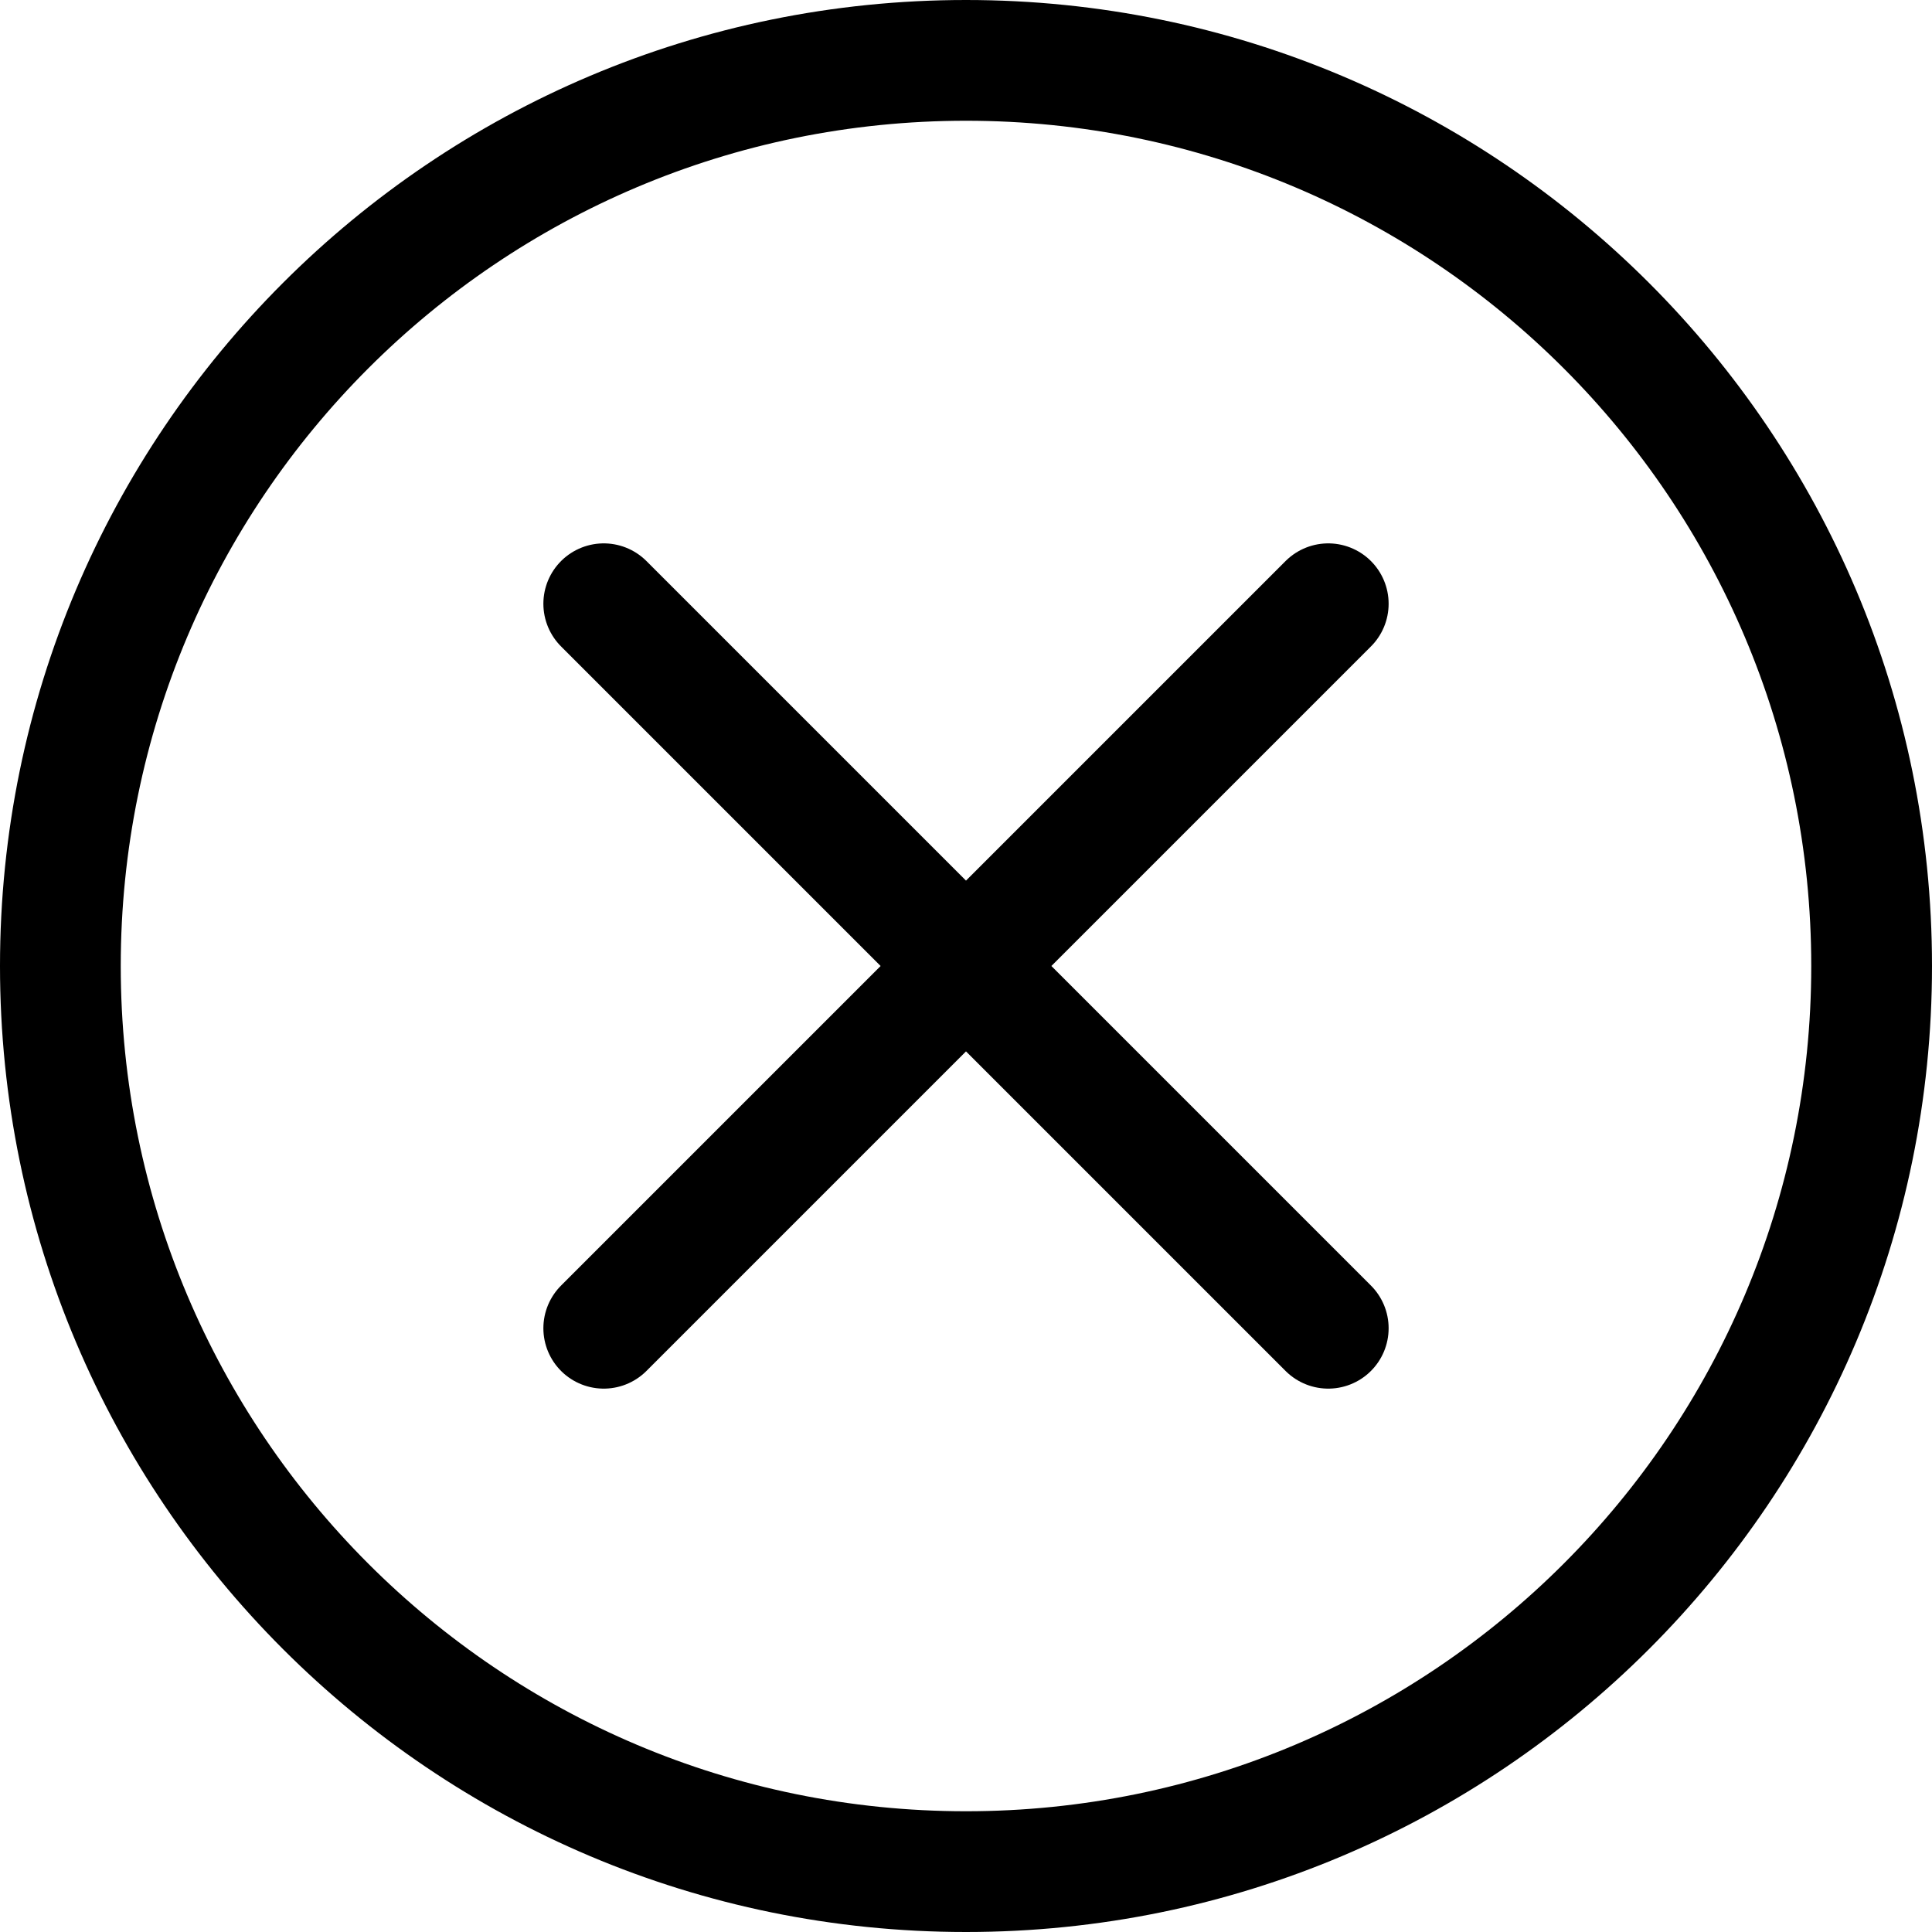
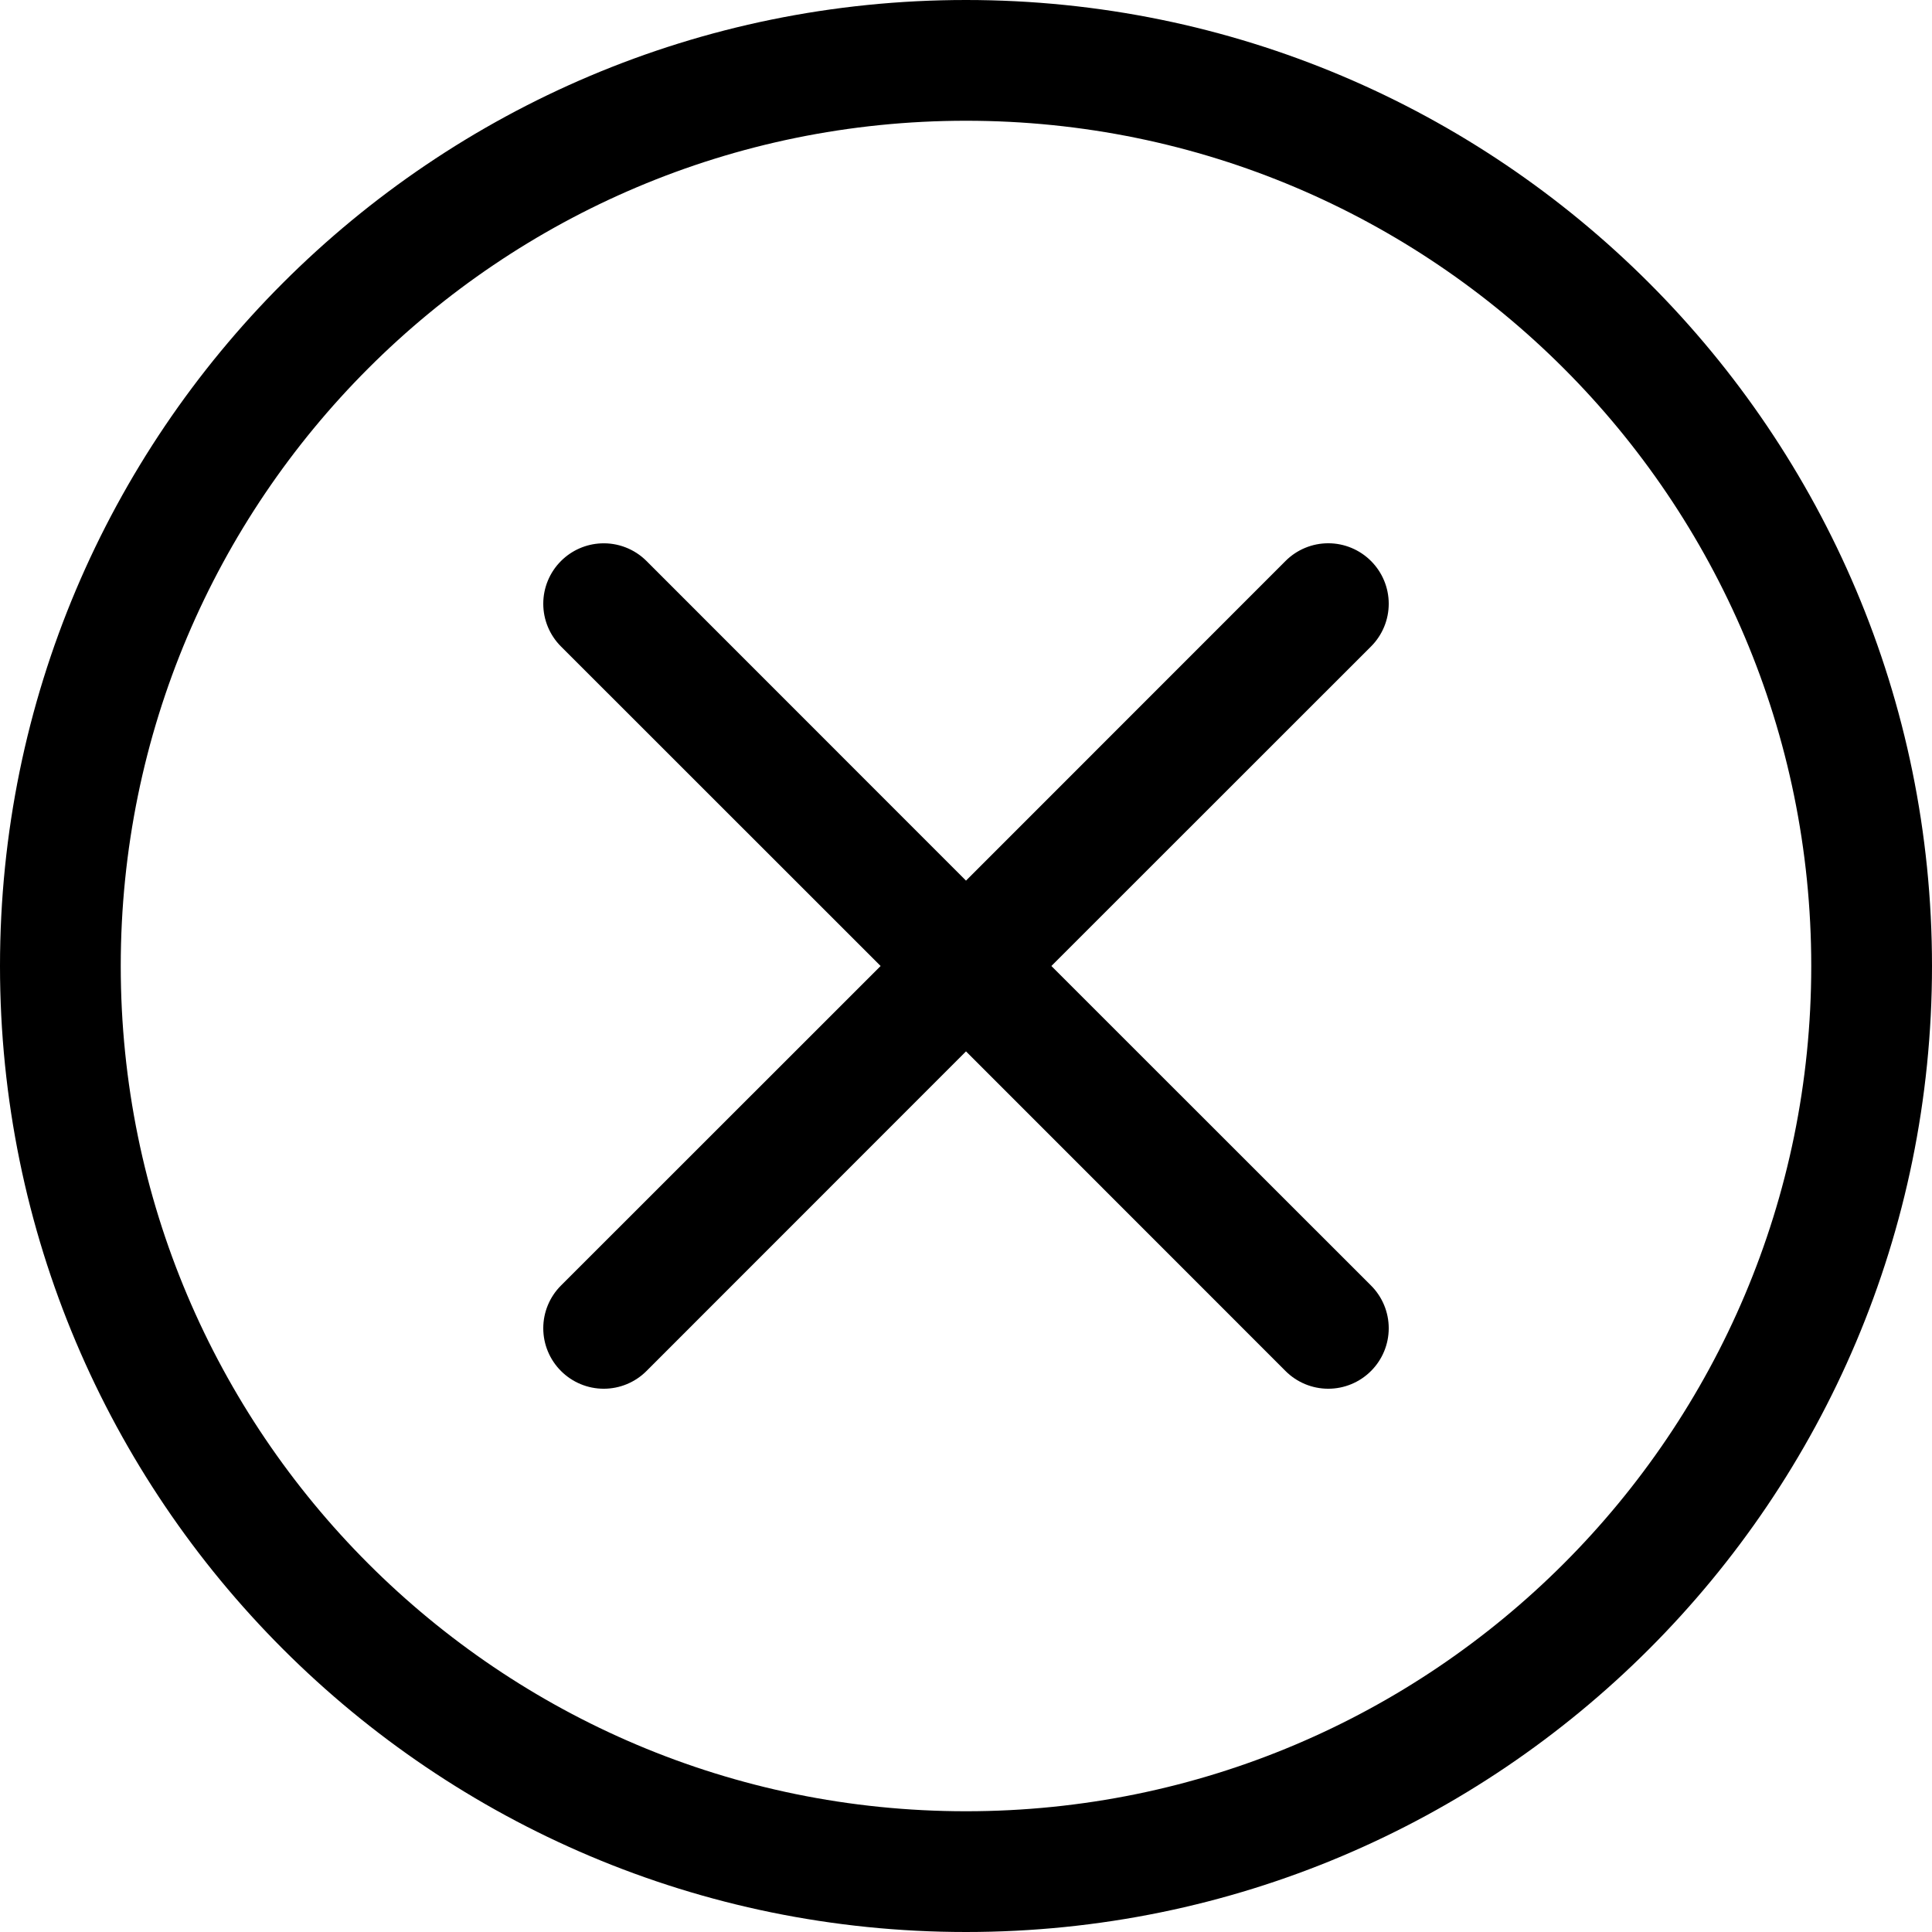
- <svg xmlns="http://www.w3.org/2000/svg" width="1em" height="1em" viewBox="0 0 16 16" class="bi bi-x-circle" fill="currentColor">
-   <path fill-rule="evenodd" d="M8 15A7 7 0 1 0 8 1a7 7 0 0 0 0 14zm0 1A8 8 0 1 0 8 0a8 8 0 0 0 0 16z" />
-   <path stroke="#000" stroke-linecap="round" stroke-linejoin="round" d="M5 11l6-6m0 6L5 5" />
+ <svg xmlns="http://www.w3.org/2000/svg" xmlns:ns1="http://www.openswatchbook.org/uri/2009/osb" id="svg2837" version="1.1" fill="currentColor" class="bi bi-x-circle" viewBox="0 0 16 16" height="1em" width="1em">
+   <defs id="defs2841">
+     <linearGradient ns1:paint="solid" id="linearGradient2879">
+       <stop id="stop2877" offset="0" style="stop-color:#000000;stop-opacity:1;" />
+     </linearGradient>
+   </defs>
+   <path style="fill-opacity:1;fill-rule:evenodd;fill:#000000" id="path2833" d="M8 15A7 7 0 1 0 8 1a7 7 0 0 0 0 14zm0 1A8 8 0 1 0 8 0a8 8 0 0 0 0 16z" fill-rule="evenodd" />
+   <g style="opacity:1" id="g2845">
+     <path id="path2847" d="M 5,11 11,5 M 11,11 5,5" style="color:#000000;font-style:normal;font-variant:normal;font-weight:normal;font-stretch:normal;font-size:medium;line-height:normal;font-family:sans-serif;font-variant-ligatures:normal;font-variant-position:normal;font-variant-caps:normal;font-variant-numeric:normal;font-variant-alternates:normal;font-variant-east-asian:normal;font-feature-settings:normal;font-variation-settings:normal;text-indent:0;text-align:start;text-decoration:none;text-decoration-line:none;text-decoration-style:solid;text-decoration-color:#000000;letter-spacing:normal;word-spacing:normal;text-transform:none;writing-mode:lr-tb;direction:ltr;text-orientation:mixed;dominant-baseline:auto;baseline-shift:baseline;text-anchor:start;white-space:normal;shape-padding:0;shape-margin:0;inline-size:0;clip-rule:nonzero;display:inline;overflow:visible;visibility:visible;isolation:auto;mix-blend-mode:normal;color-interpolation:sRGB;color-interpolation-filters:linearRGB;solid-color:#000000;solid-opacity:1;vector-effect:none;fill:#000000;fill-opacity:1;fill-rule:nonzero;stroke:none;stroke-width:1;stroke-linecap:round;stroke-linejoin:round;stroke-miterlimit:4;stroke-dasharray:none;stroke-dashoffset:0;stroke-opacity:1.0;color-rendering:auto;image-rendering:auto;shape-rendering:auto;text-rendering:auto;enable-background:accumulate;stop-color:#000000;stop-opacity:1;" />
+     <path id="path2849" d="M 4.977 4.5 A 0.5 0.5 0 0 0 4.646 4.646 A 0.5 0.5 0 0 0 4.646 5.354 L 7.293 8 L 4.646 10.646 A 0.5 0.5 0 0 0 4.646 11.354 A 0.5 0.5 0 0 0 5.354 11.354 L 8 8.707 L 10.646 11.354 A 0.5 0.5 0 0 0 11.354 11.354 A 0.5 0.5 0 0 0 11.354 10.646 L 8.707 8 L 11.354 5.354 A 0.5 0.5 0 0 0 11.354 4.646 A 0.5 0.5 0 0 0 10.646 4.646 L 8 7.293 L 5.354 4.646 A 0.5 0.5 0 0 0 4.977 4.5 z " style="color:#000000;font-style:normal;font-variant:normal;font-weight:normal;font-stretch:normal;font-size:medium;line-height:normal;font-family:sans-serif;font-variant-ligatures:normal;font-variant-position:normal;font-variant-caps:normal;font-variant-numeric:normal;font-variant-alternates:normal;font-variant-east-asian:normal;font-feature-settings:normal;font-variation-settings:normal;text-indent:0;text-align:start;text-decoration:none;text-decoration-line:none;text-decoration-style:solid;text-decoration-color:#000000;letter-spacing:normal;word-spacing:normal;text-transform:none;writing-mode:lr-tb;direction:ltr;text-orientation:mixed;dominant-baseline:auto;baseline-shift:baseline;text-anchor:start;white-space:normal;shape-padding:0;shape-margin:0;inline-size:0;clip-rule:nonzero;display:inline;overflow:visible;visibility:visible;isolation:auto;mix-blend-mode:normal;color-interpolation:sRGB;color-interpolation-filters:linearRGB;solid-color:#000000;solid-opacity:1;vector-effect:none;fill:#000000;fill-opacity:1;fill-rule:nonzero;stroke:none;stroke-width:1;stroke-linecap:round;stroke-linejoin:round;stroke-miterlimit:4;stroke-dasharray:none;stroke-dashoffset:0;stroke-opacity:1;color-rendering:auto;image-rendering:auto;shape-rendering:auto;text-rendering:auto;enable-background:accumulate;stop-color:#000000;stop-opacity:1" />
+   </g>
</svg>
